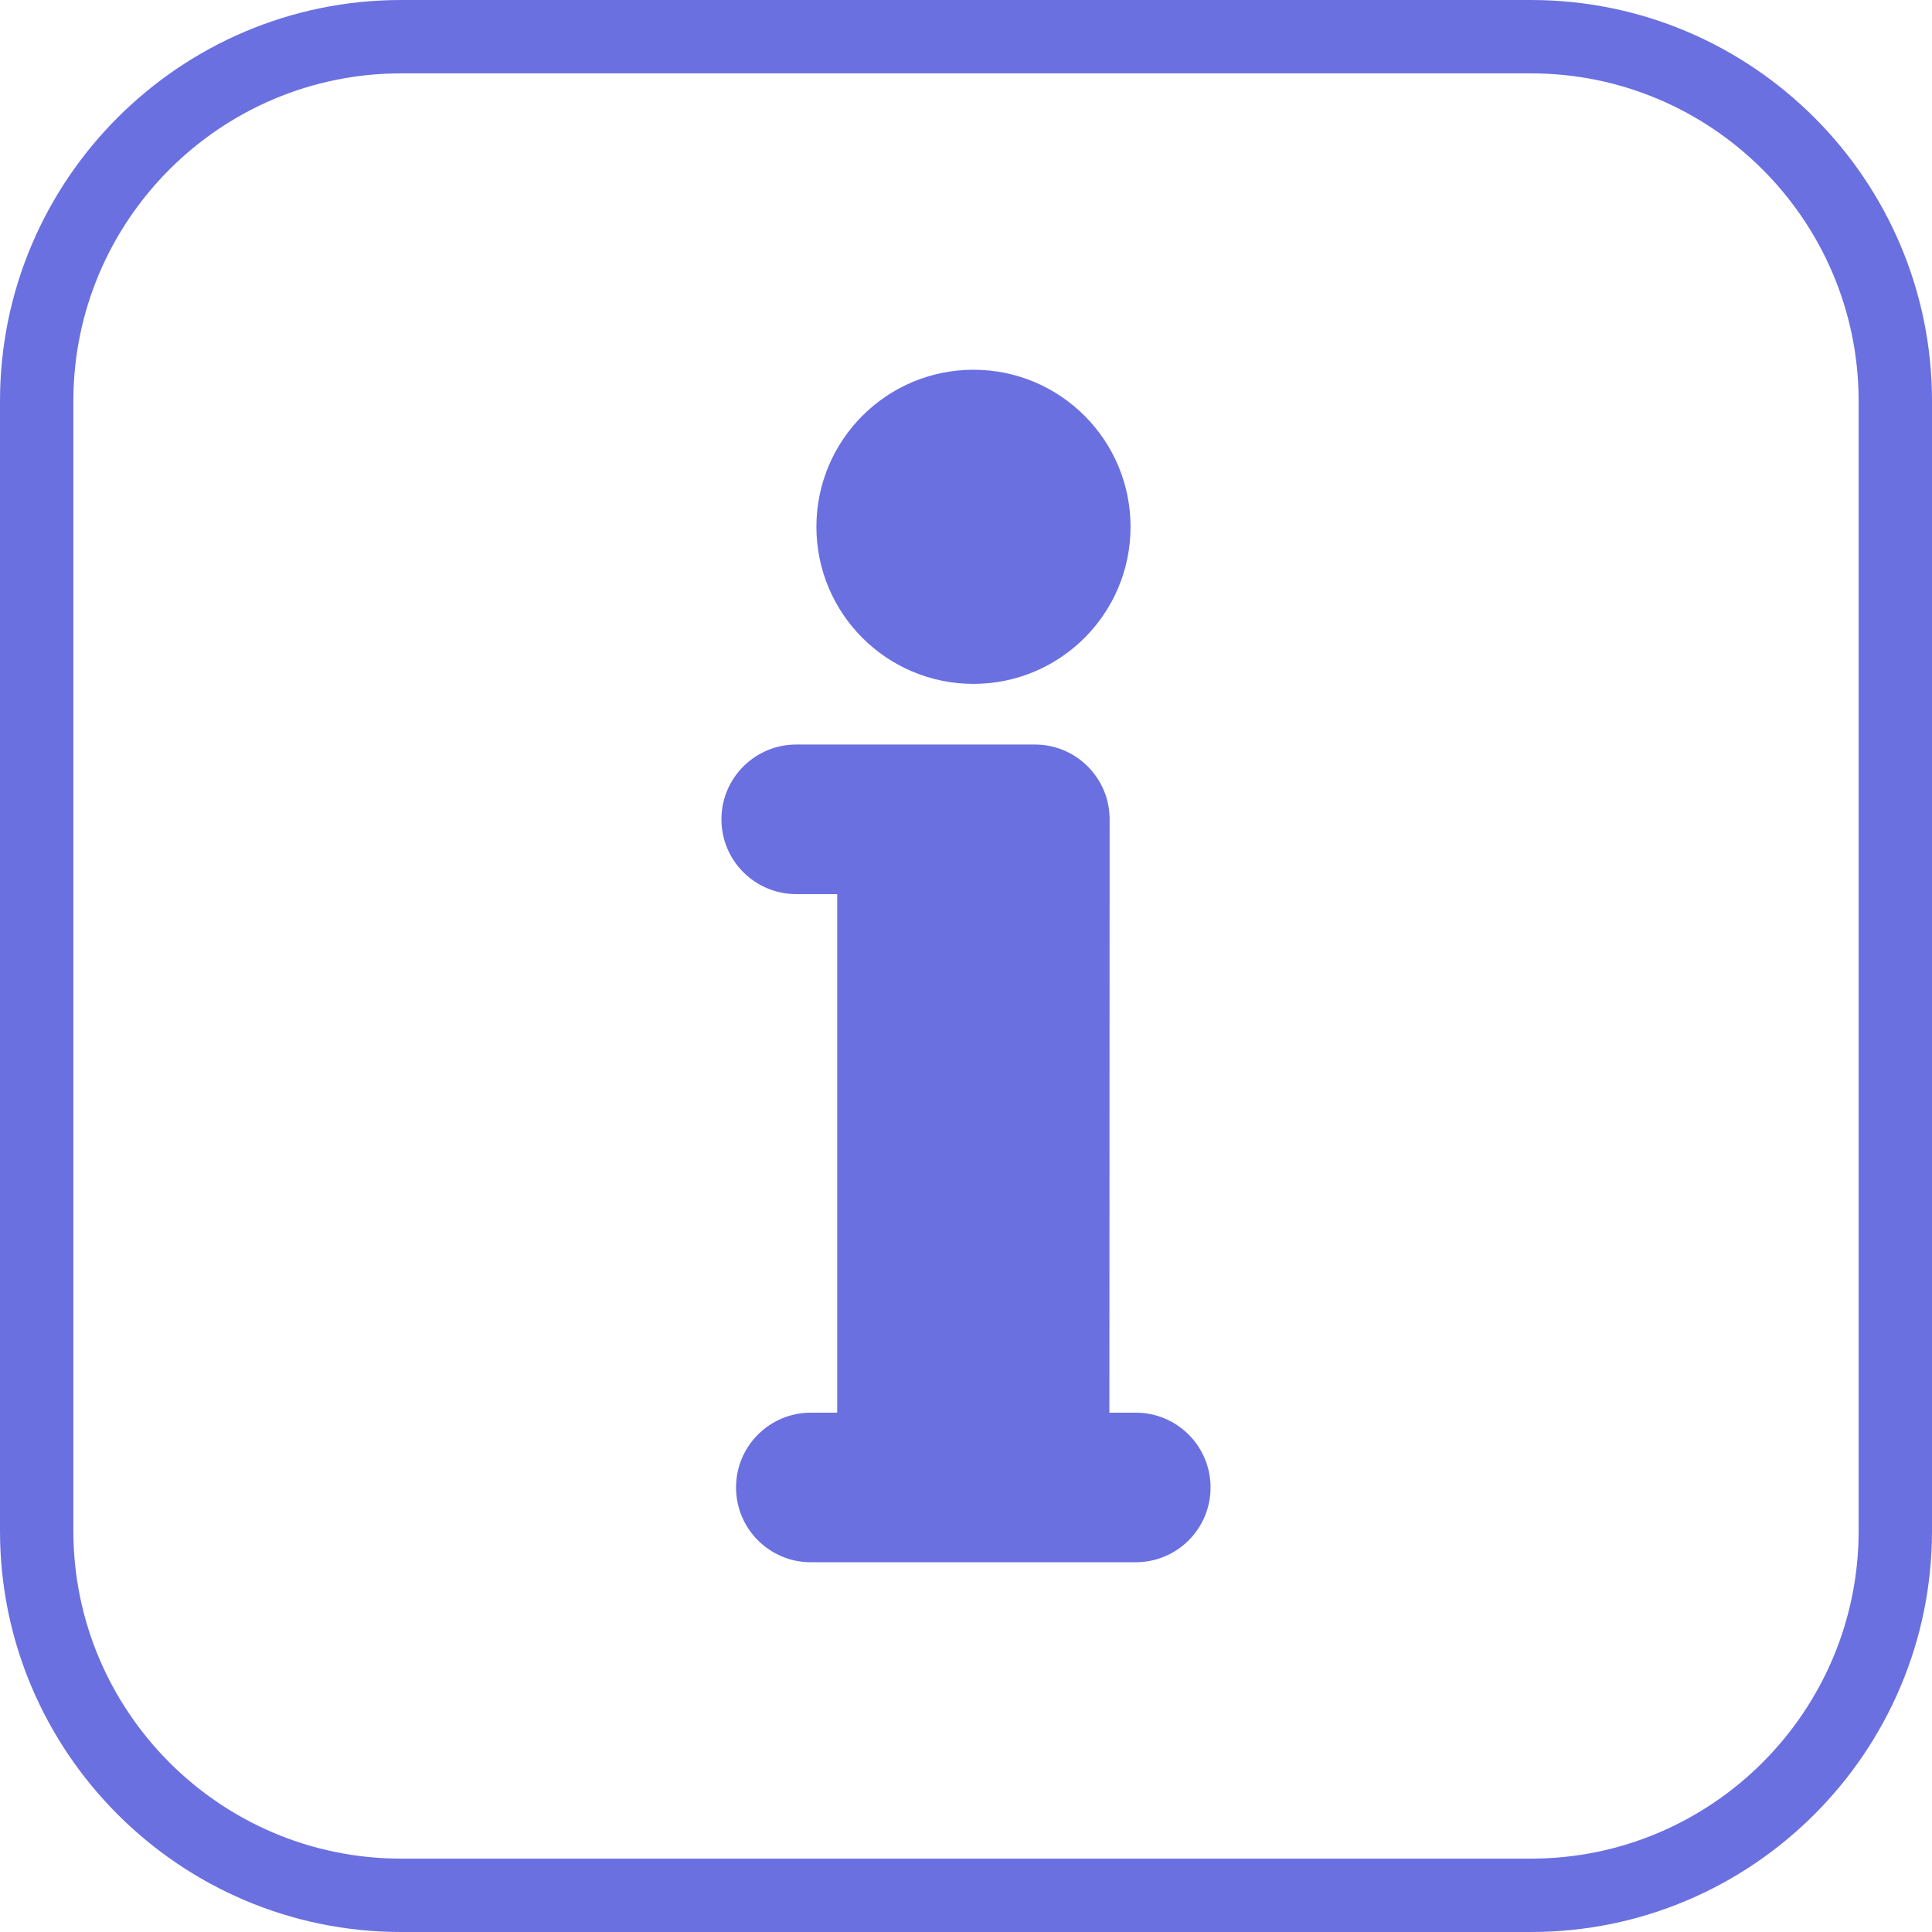
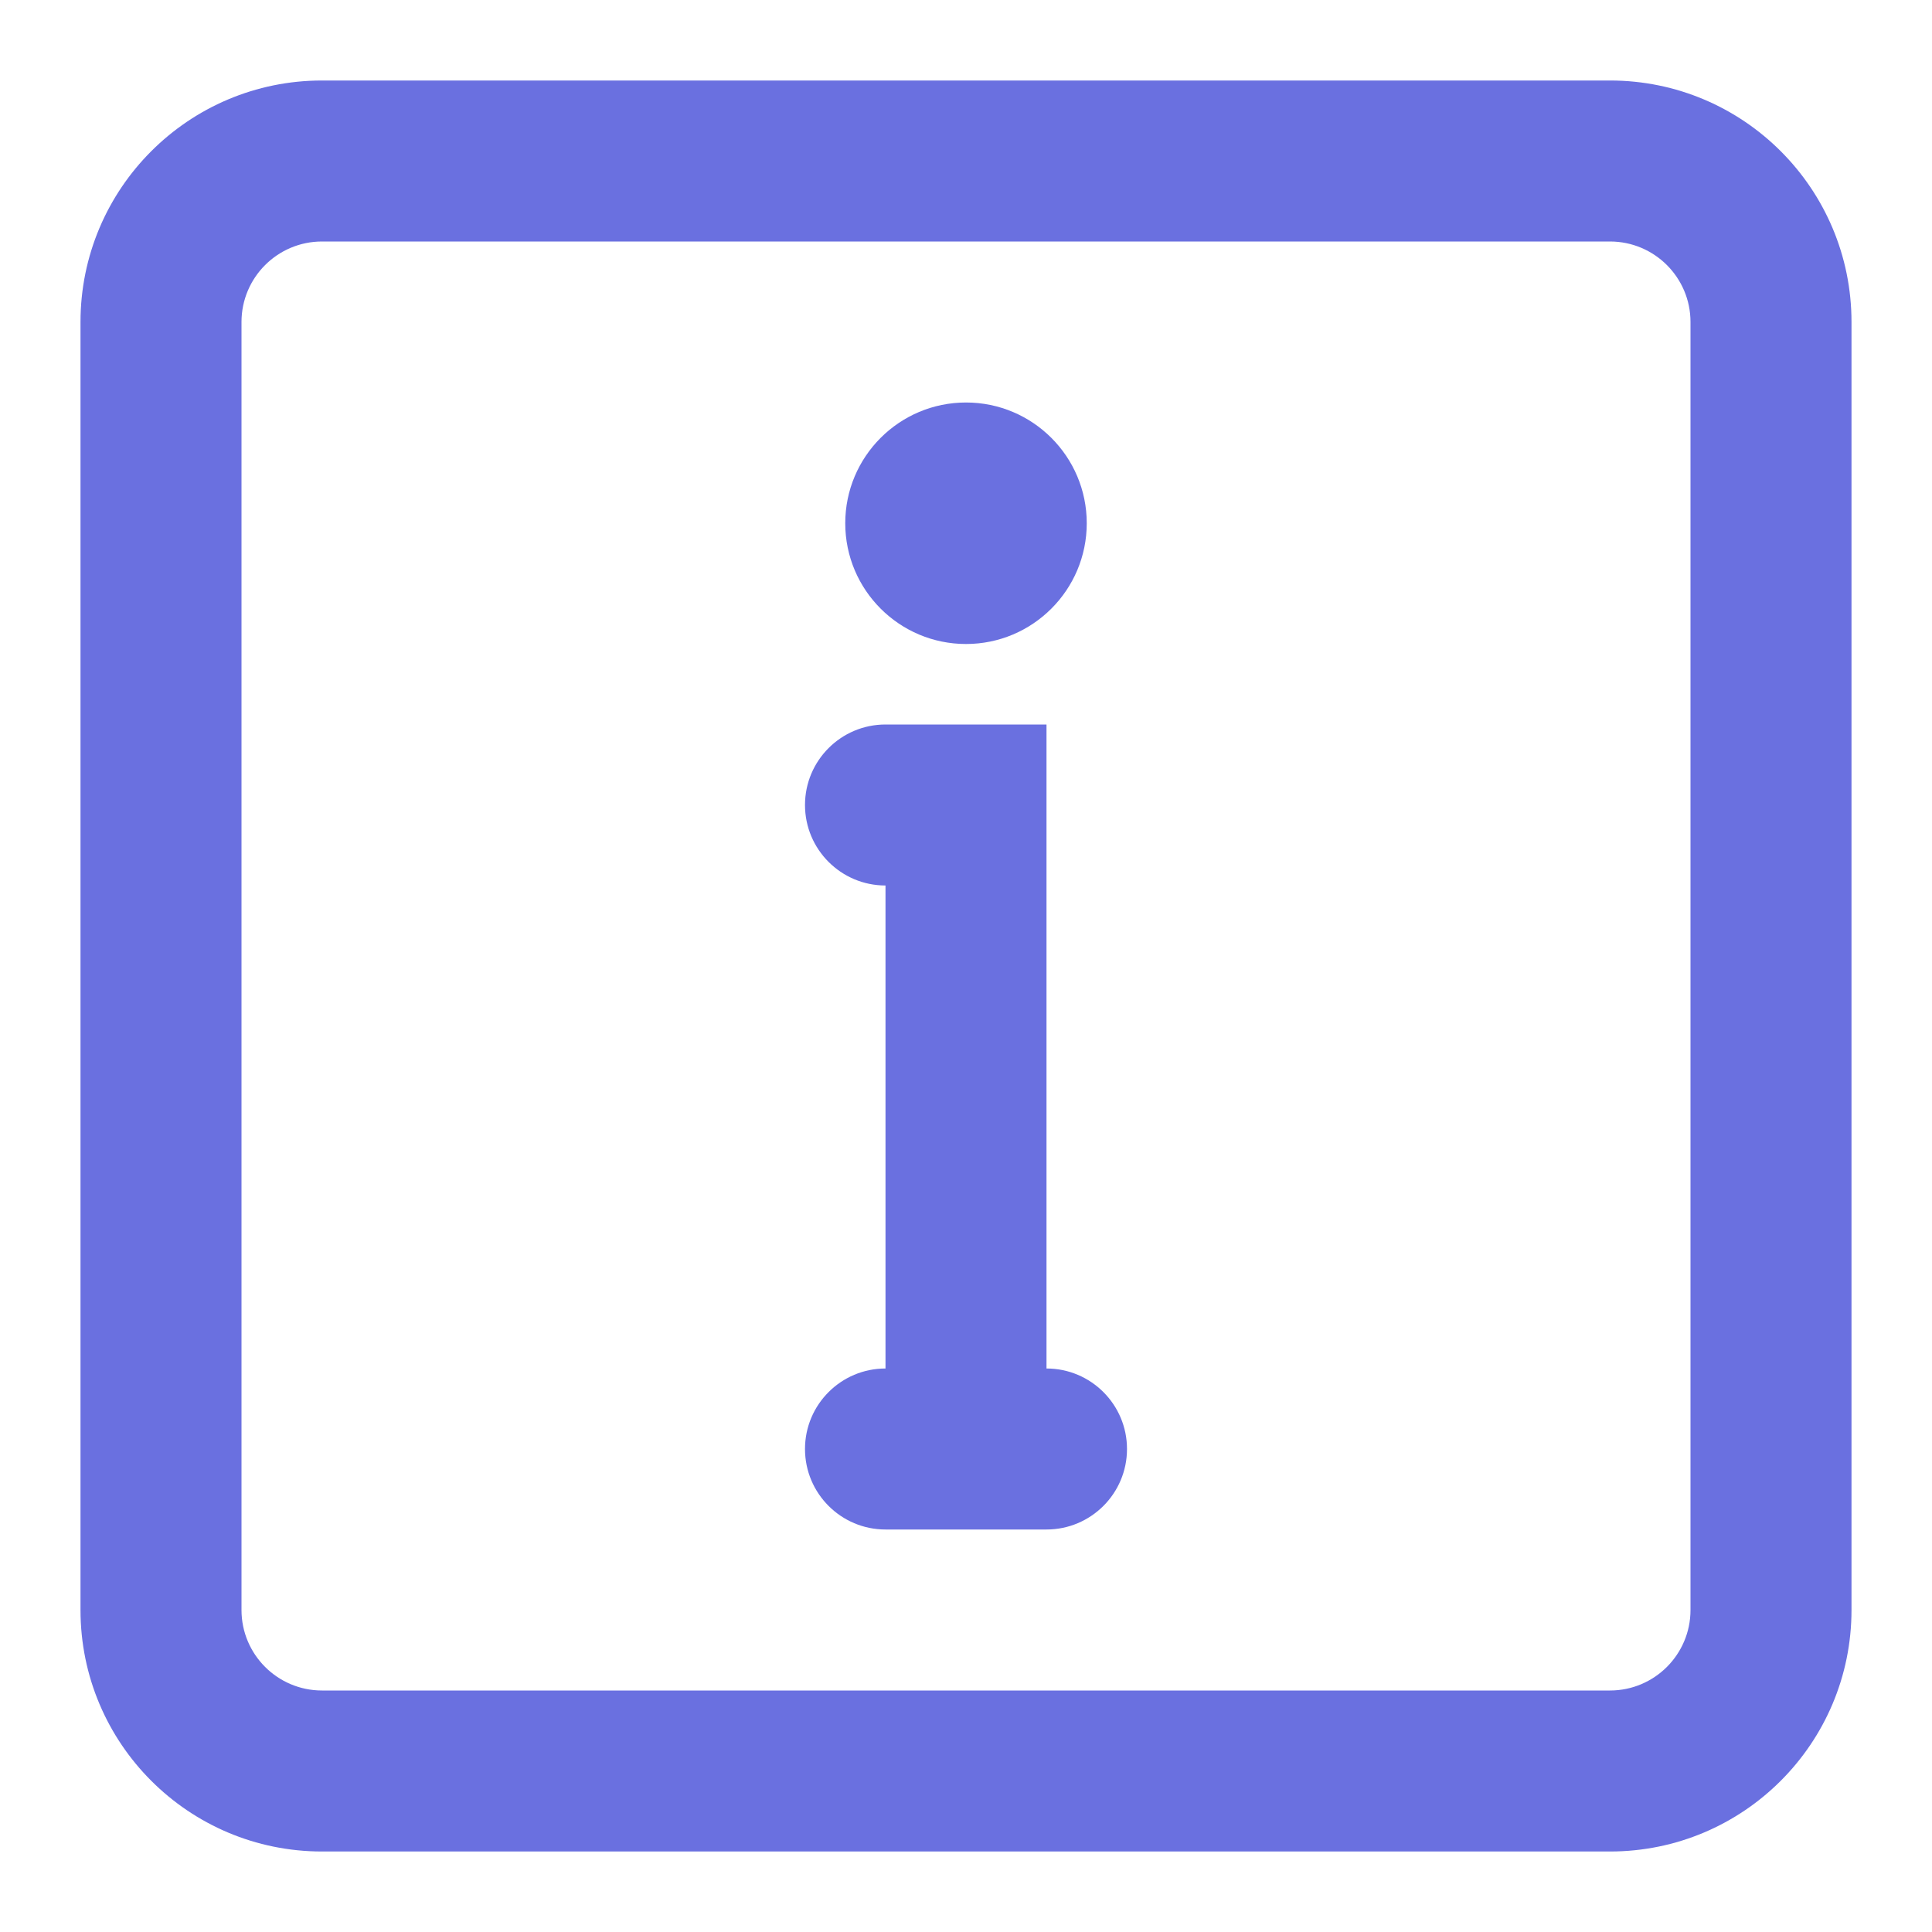
- <svg xmlns="http://www.w3.org/2000/svg" fill="#6A70E0" height="800px" width="800px" version="1.1" id="Capa_1" viewBox="0 0 395 395" xml:space="preserve" stroke="#6A70E0" stroke-width="0.004">
+ <svg xmlns="http://www.w3.org/2000/svg" width="800px" height="800px" viewBox="0 0 24 24" fill="none">
  <g id="SVGRepo_bgCarrier" stroke-width="0" />
  <g id="SVGRepo_tracerCarrier" stroke-linecap="round" stroke-linejoin="round" />
  <g id="SVGRepo_iconCarrier">
-     <g>
-       <path d="M232.208,288.822h-5.393l0.048-121.618c-0.165-8.301-6.934-14.983-15.276-14.983h-48.795 c-8.446,0-15.292,6.847-15.292,15.29c0,8.446,6.846,15.292,15.292,15.292h8.376v106.019h-5.393c-8.446,0-15.292,6.846-15.292,15.29 c0,8.447,6.846,15.292,15.292,15.292h66.433c8.446,0,15.292-6.845,15.292-15.292C247.5,295.668,240.654,288.822,232.208,288.822z" />
-       <circle cx="199.029" cy="107.708" r="32.112" />
-       <path d="M313.001,0H81.999C36.785,0,0,36.784,0,81.998v230.993C0,358.211,36.785,395,81.999,395h231.002 C358.216,395,395,358.211,395,312.991V81.998C395,36.784,358.216,0,313.001,0z M380,312.991C380,349.94,349.945,380,313.001,380 H81.999C45.056,380,15,349.94,15,312.991V81.998C15,45.055,45.056,15,81.999,15h231.002C349.945,15,380,45.055,380,81.998V312.991z " />
-     </g>
+     <path d="M10 10C10 10.552 10.448 11 11 11V17C10.448 17 10 17.448 10 18C10 18.552 10.448 19 11 19H13C13.552 19 14 18.552 14 18C14 17.448 13.552 17 13 17V9H11C10.448 9 10 9.448 10 10Z" fill="#6A70E0" />
+     <path d="M12 8C12.828 8 13.5 7.328 13.5 6.5C13.5 5.672 12.828 5 12 5C11.172 5 10.5 5.672 10.5 6.5C10.5 7.328 11.172 8 12 8Z" fill="#6A70E0" />
+     <path fill-rule="evenodd" clip-rule="evenodd" d="M23 4C23 2.343 21.657 1 20 1H4C2.343 1 1 2.343 1 4V20C1 21.657 2.343 23 4 23H20C21.657 23 23 21.657 23 20V4ZM21 4C21 3.448 20.552 3 20 3H4C3.448 3 3 3.448 3 4V20C3 20.552 3.448 21 4 21H20C20.552 21 21 20.552 21 20V4Z" fill="#6A70E0" />
  </g>
</svg>
